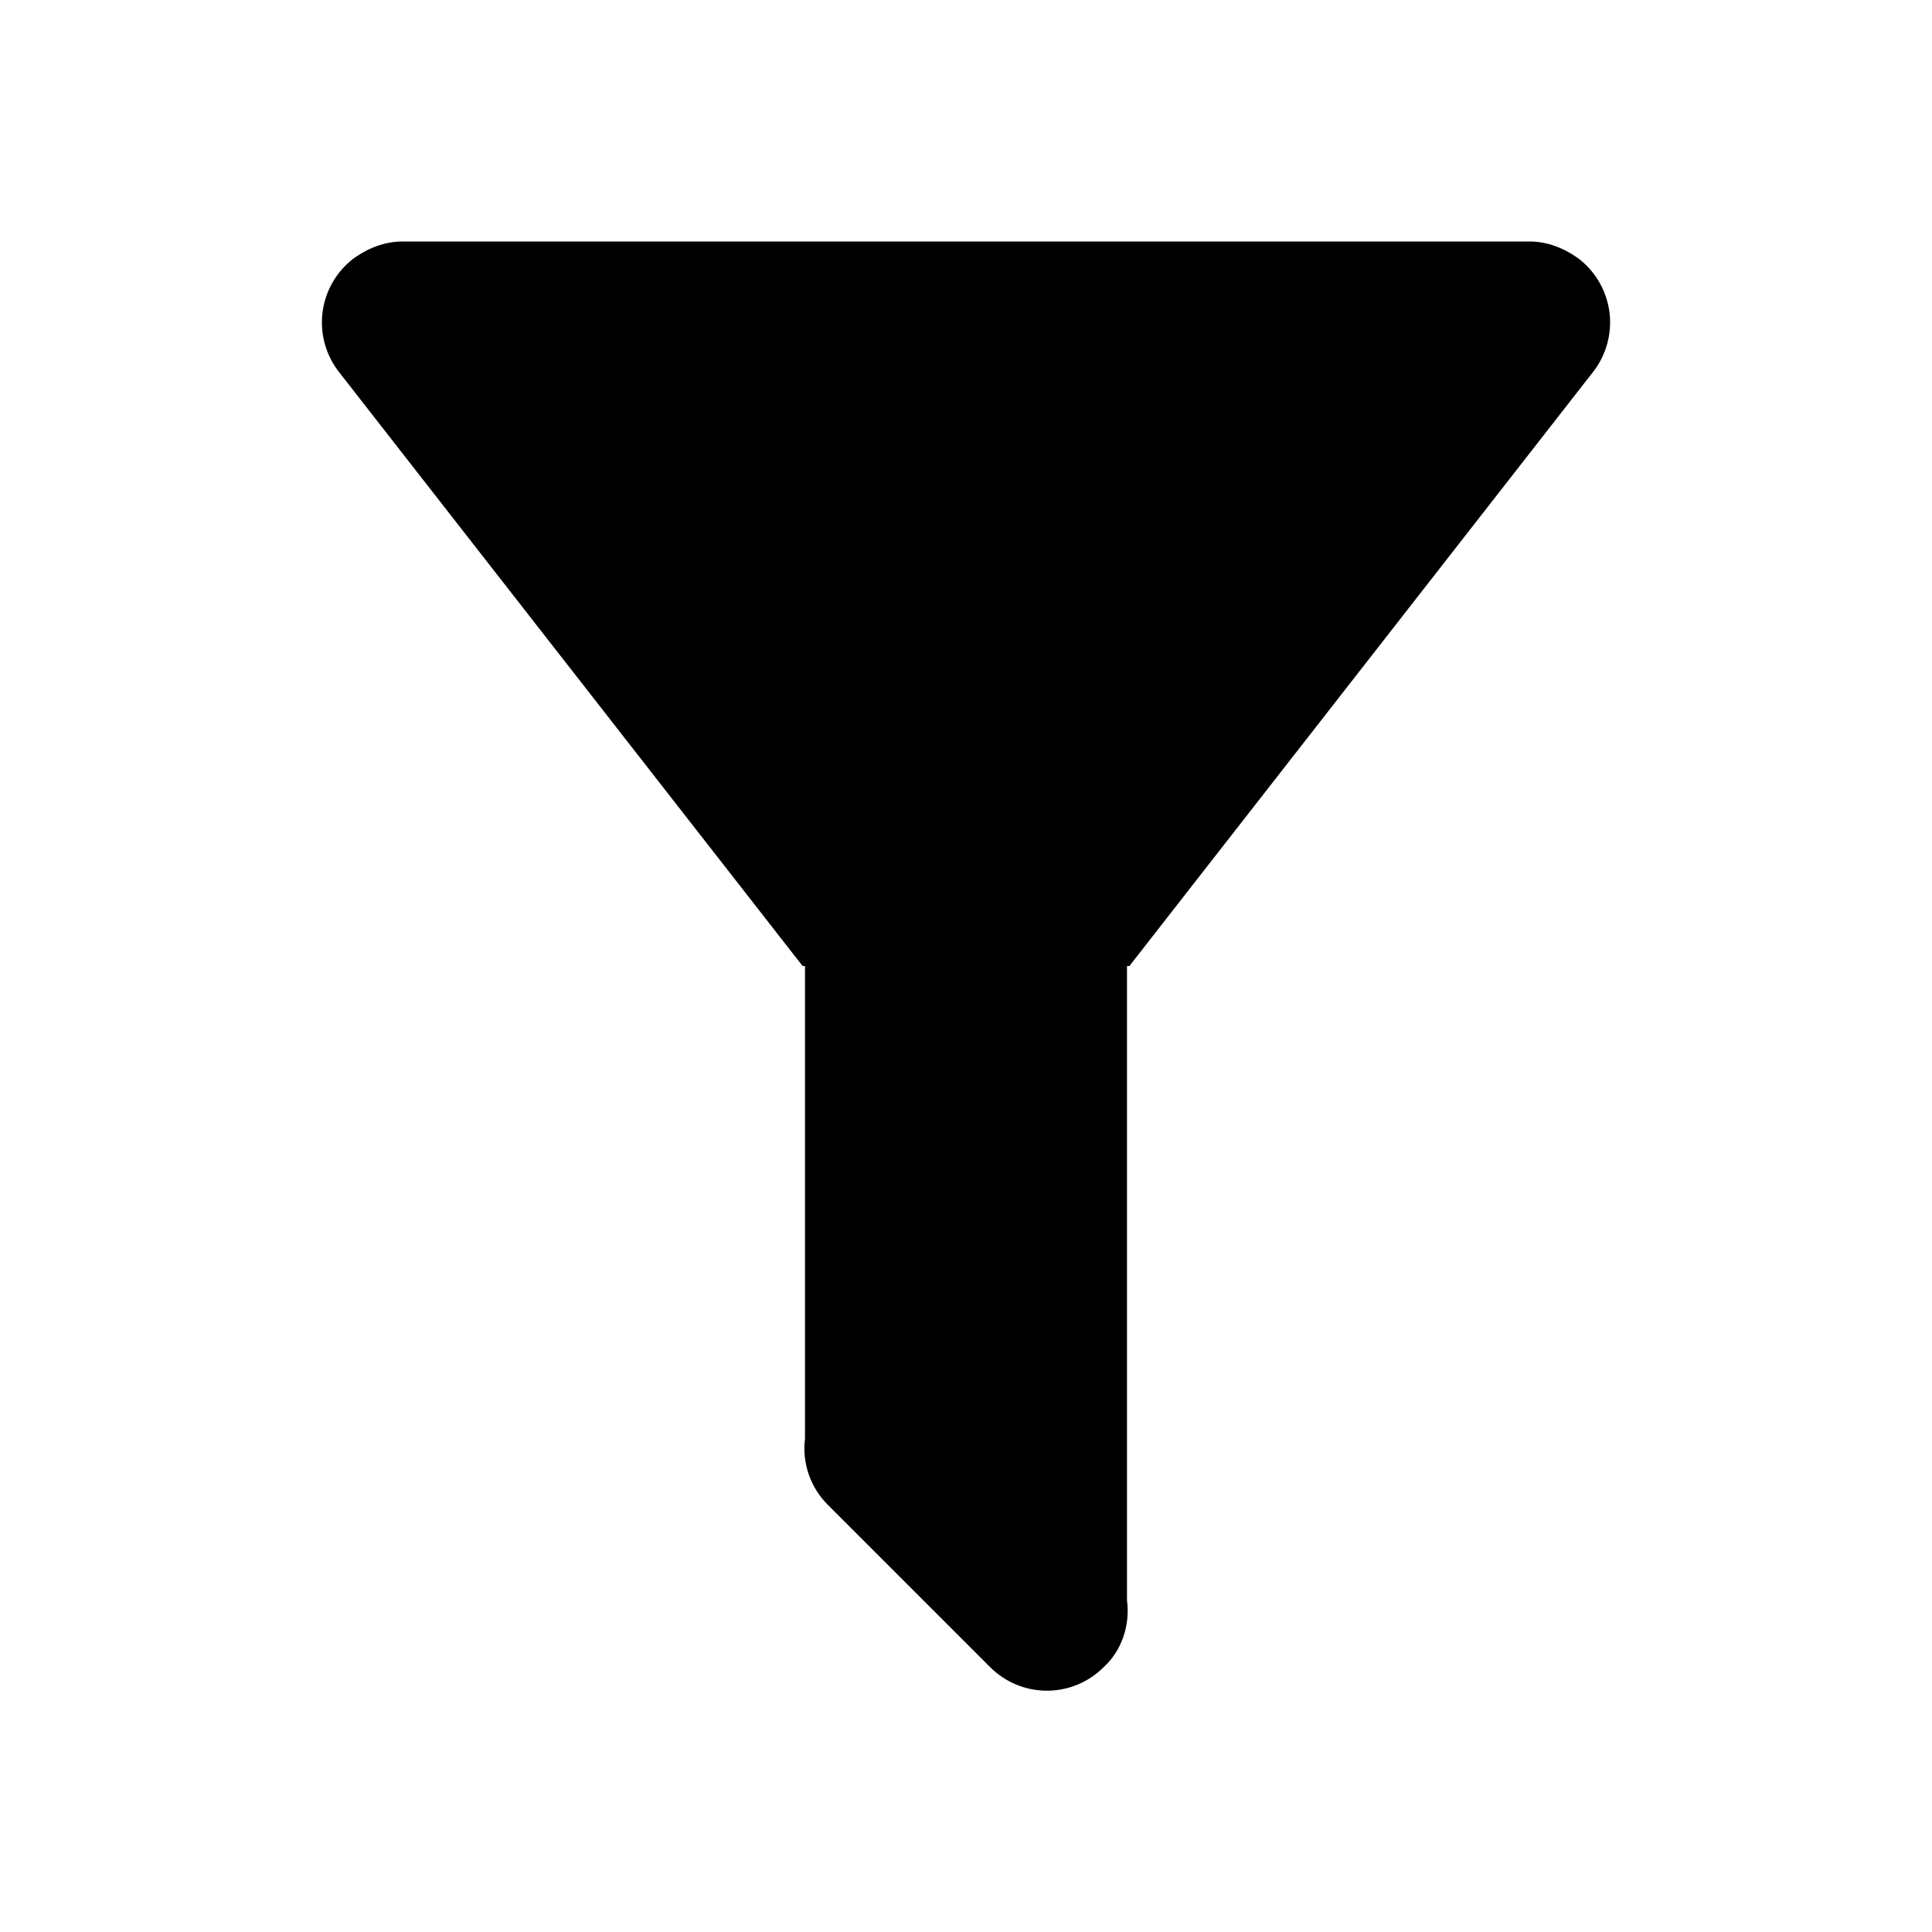
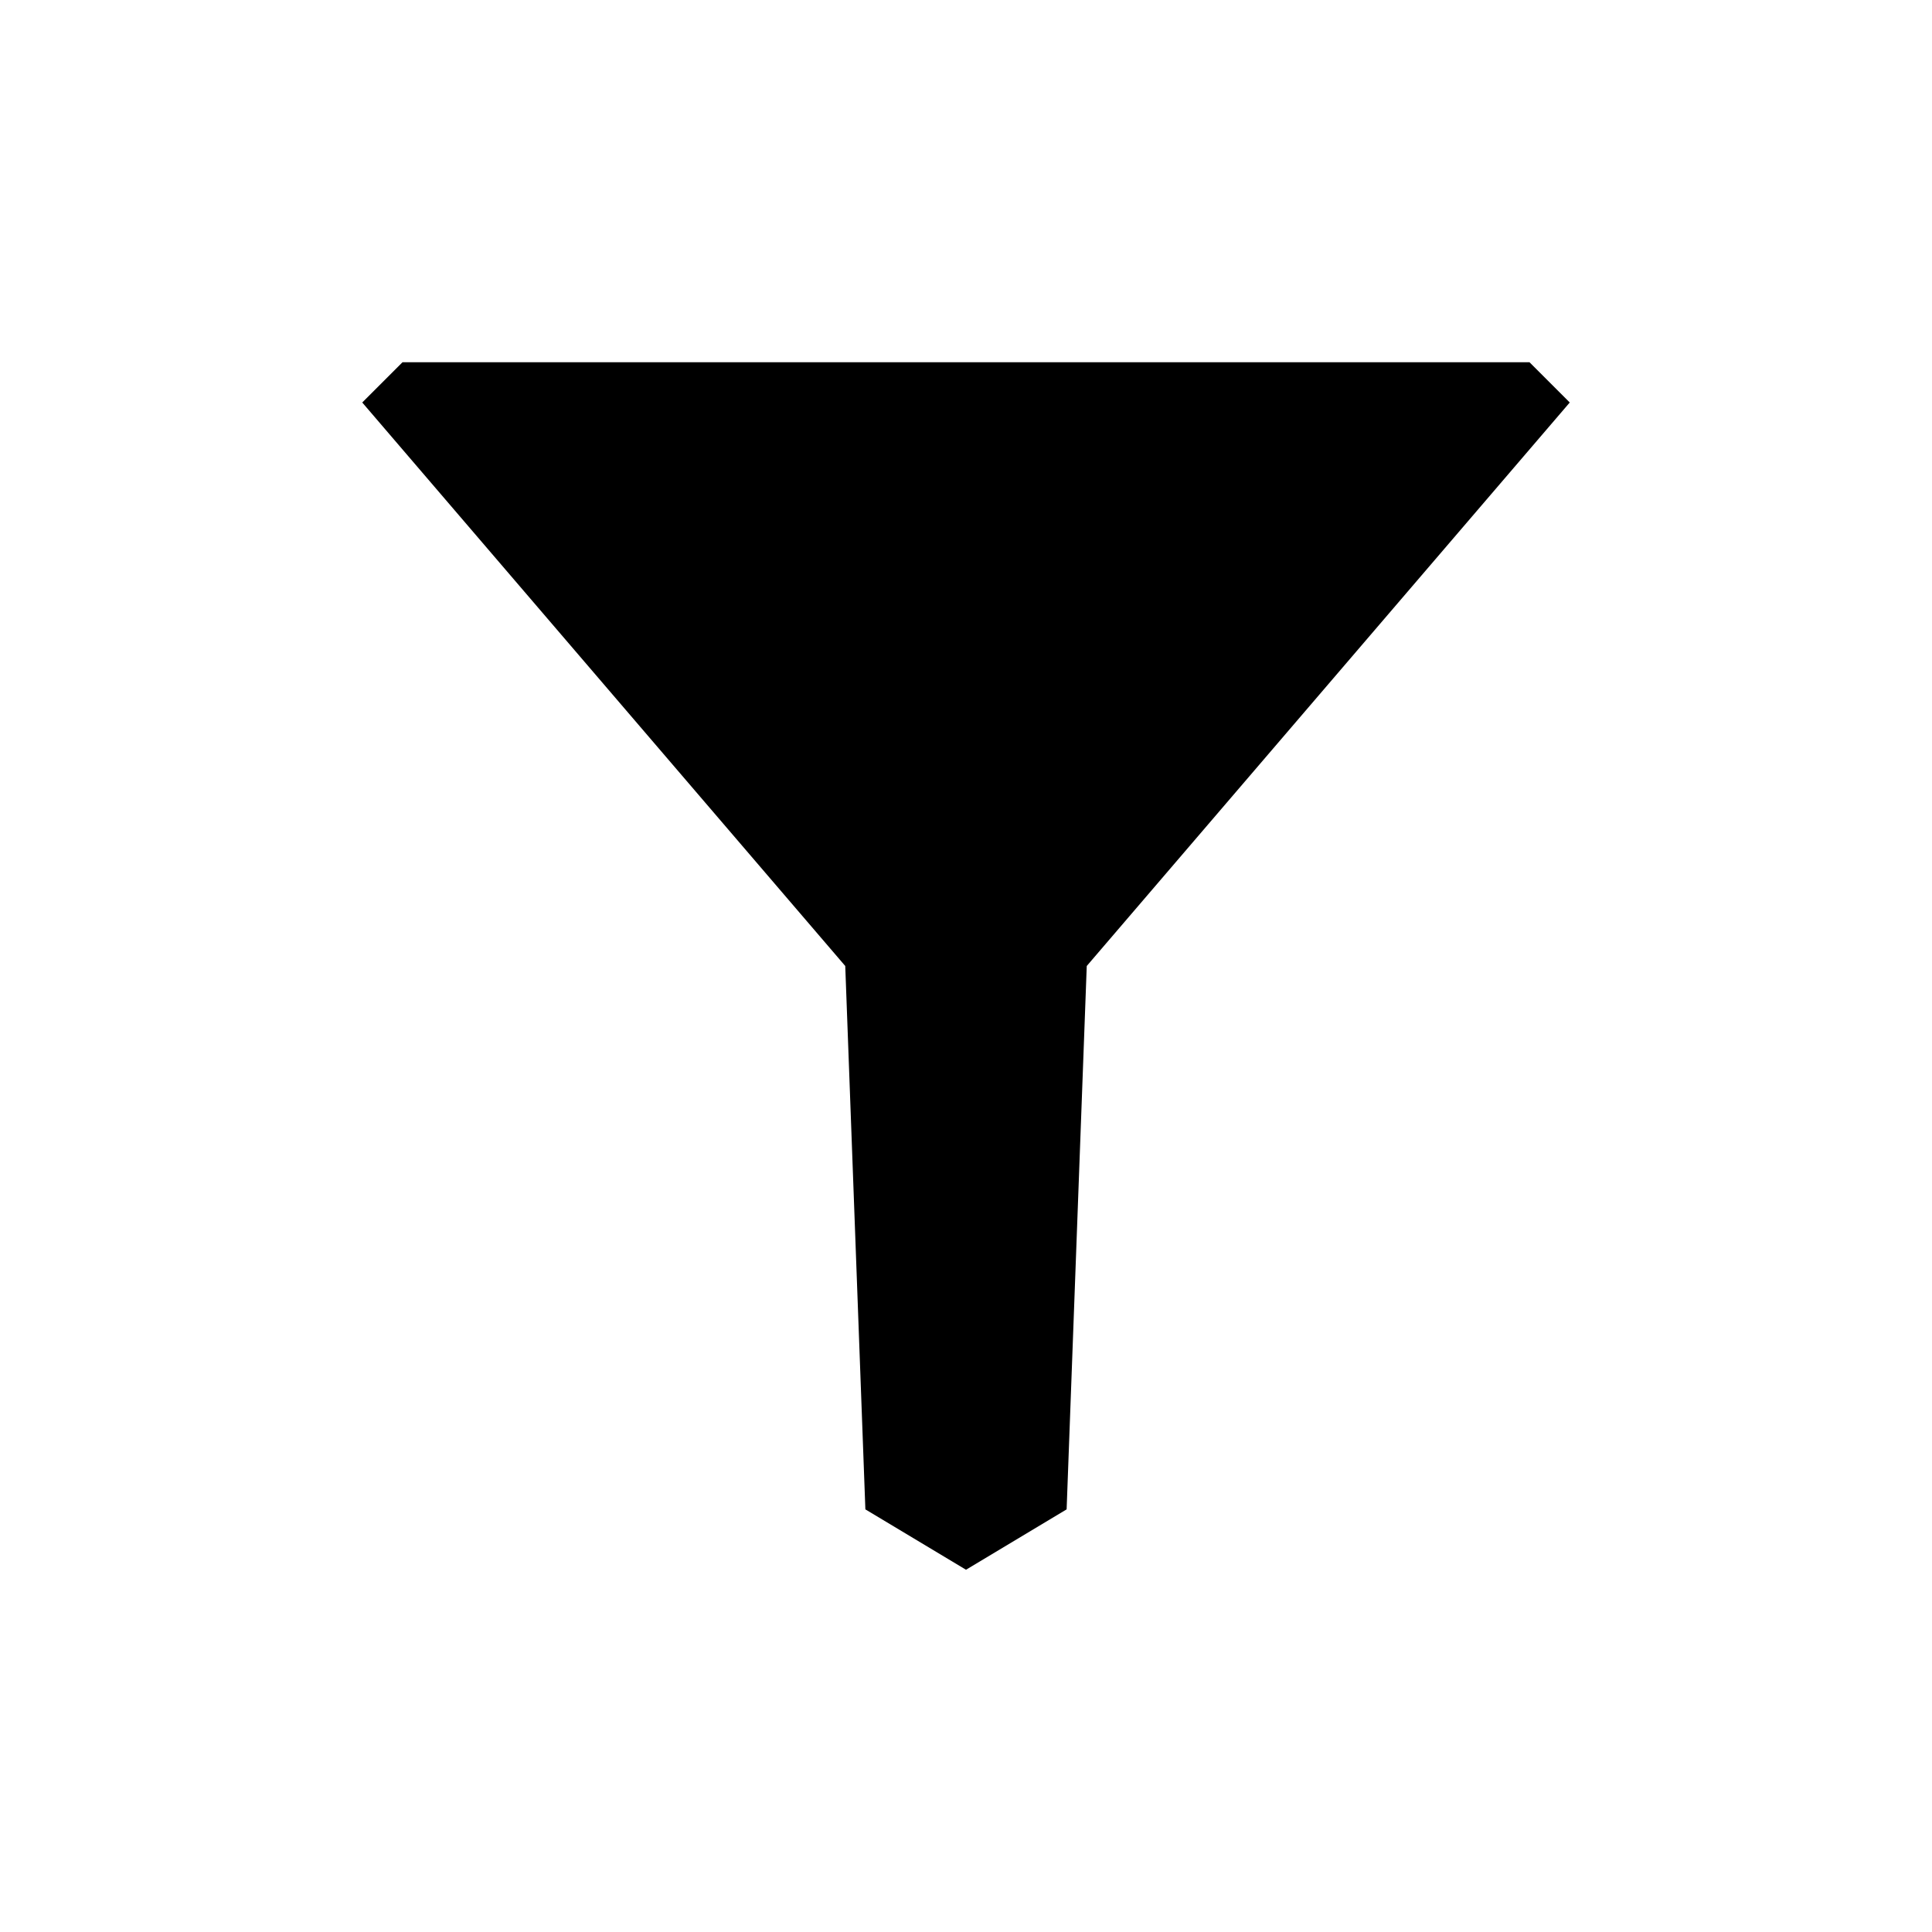
<svg xmlns="http://www.w3.org/2000/svg" width="48" height="48" viewBox="0 0 48 48" fill="none">
-   <path d="M28 24V39.76C28.08 40.36 27.88 41 27.42 41.42C27.235 41.605 27.015 41.752 26.773 41.853C26.531 41.953 26.272 42.005 26.01 42.005C25.748 42.005 25.489 41.953 25.247 41.853C25.005 41.752 24.785 41.605 24.6 41.42L20.58 37.4C20.362 37.187 20.196 36.926 20.095 36.638C19.995 36.35 19.962 36.043 20 35.74V24H19.94L8.42 9.24C8.095 8.823 7.949 8.295 8.012 7.77C8.076 7.245 8.345 6.767 8.76 6.44C9.14 6.16 9.56 6 10 6H38C38.44 6 38.86 6.16 39.24 6.44C39.655 6.767 39.924 7.245 39.988 7.77C40.051 8.295 39.905 8.823 39.58 9.24L28.06 24H28Z" fill="currentColor" />
+   <path d="M38 9H10L9 10L21 24L21.5 37.5L24 39L26.5 37.5L27 24L39 10L38 9Z" fill="currentcolor" />
</svg>
